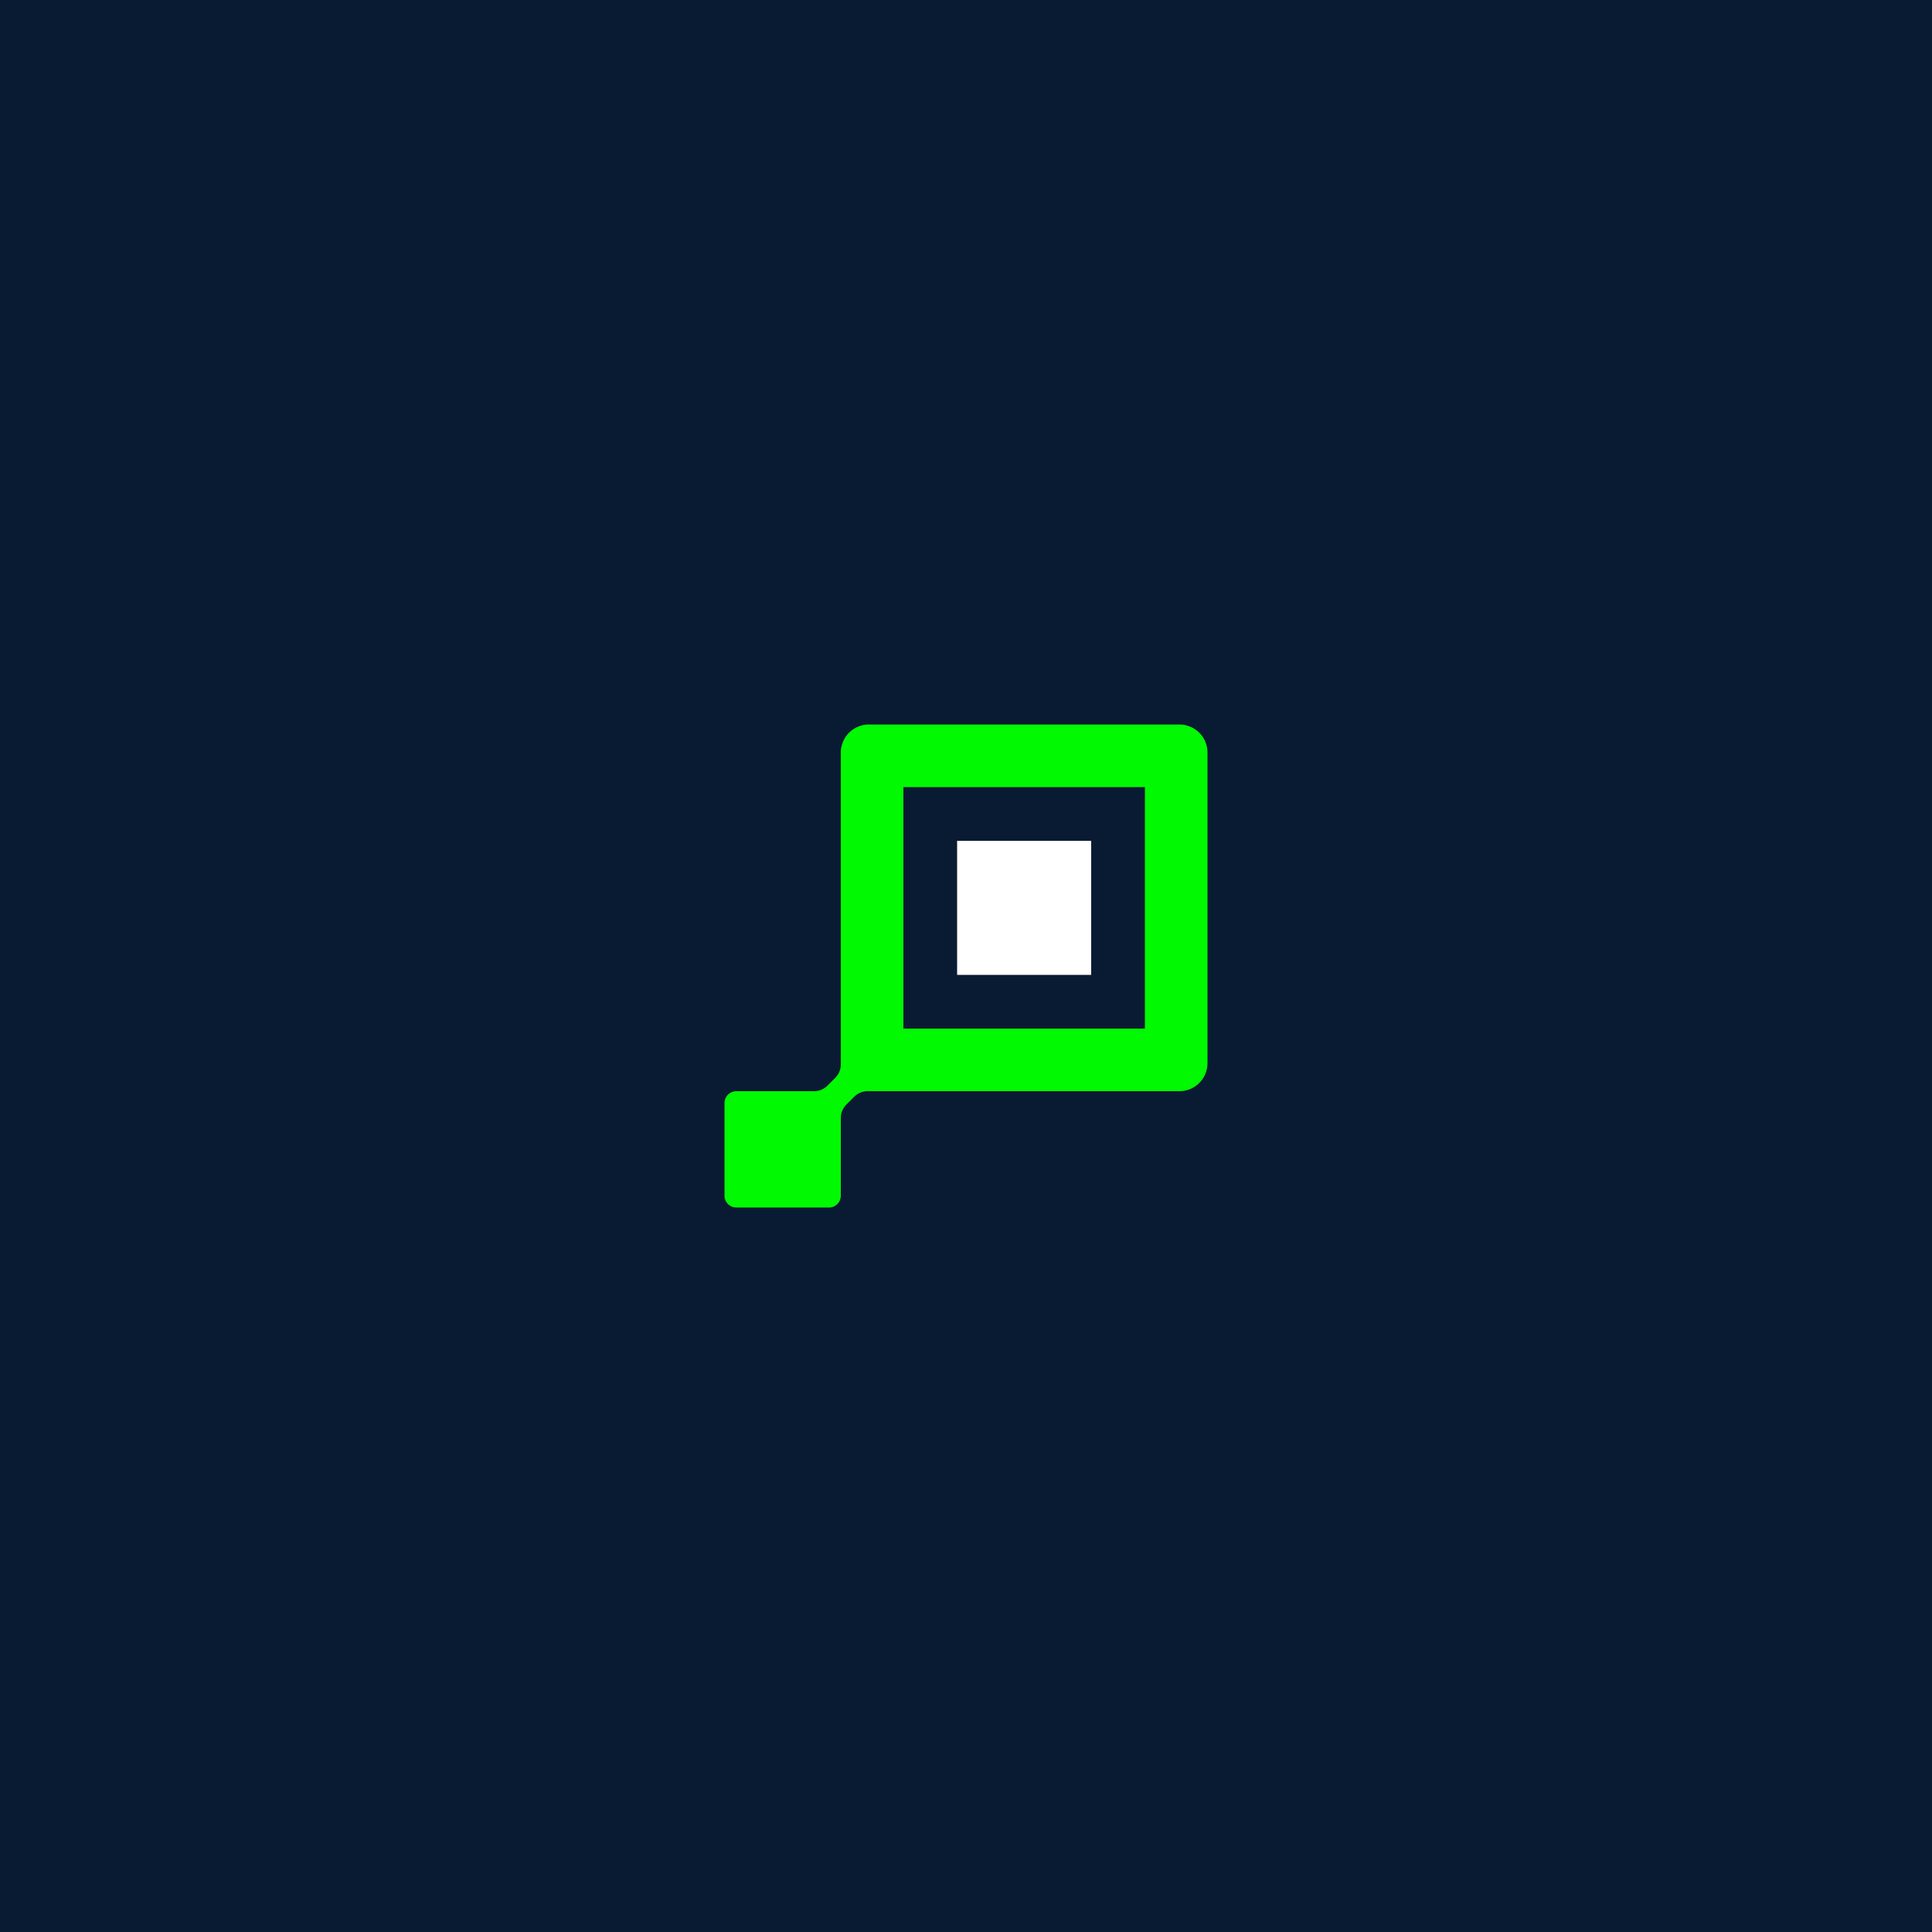
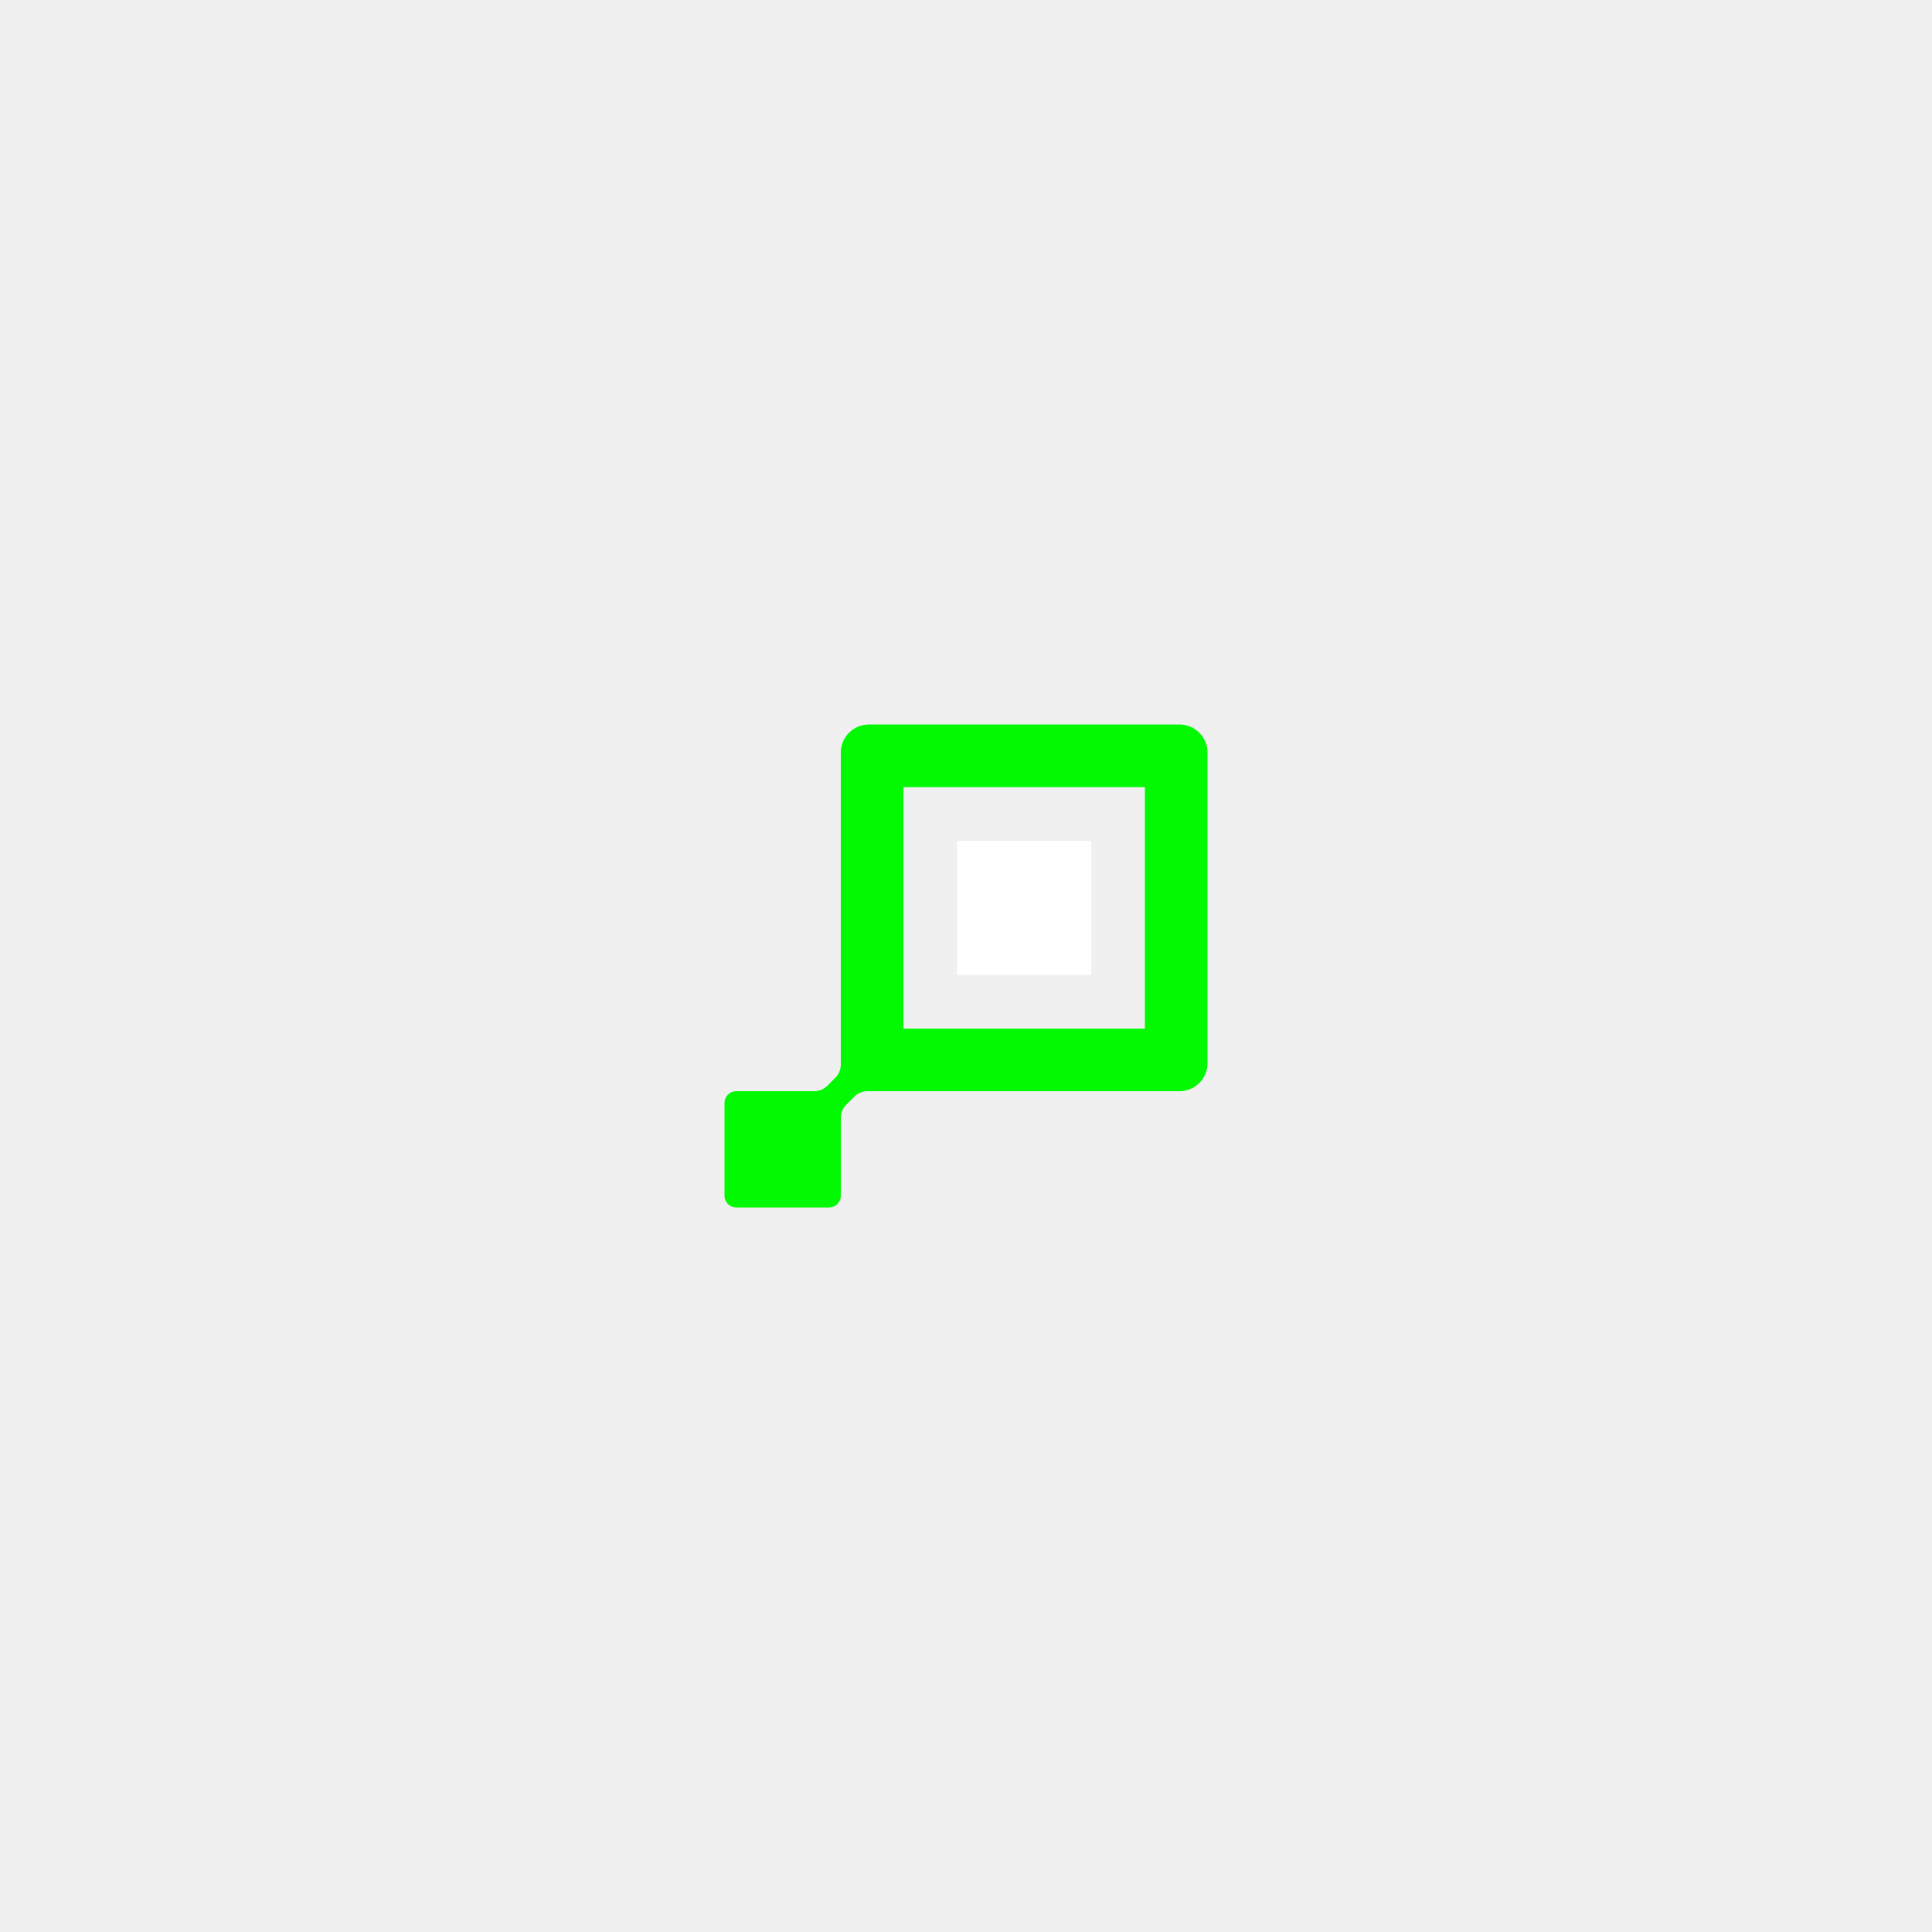
<svg xmlns="http://www.w3.org/2000/svg" version="1.1" id="Layer_1" x="0px" y="0px" viewBox="0 0 1000 1000" enable-background="new 0 0 1000 1000" xml:space="preserve">
-   <rect y="0" fill="#091B33" width="1000" height="1000" />
  <g>
    <path fill="#01F902" d="M610.5,375H449.7c-8,0-14.5,6.5-14.5,14.5V551c0,2.5-1,5-2.8,6.8l-4.2,4.2c-1.8,1.8-4.3,2.8-6.8,2.8h-40.3   c-3.4,0-6.1,2.7-6.1,6.1v48c0,3.4,2.7,6.1,6.1,6.1h48c3.4,0,6.1-2.7,6.1-6.1v-40.3c0-2.5,1-5,2.8-6.8l4.2-4.2   c1.8-1.8,4.3-2.8,6.8-2.8h161.5c8,0,14.5-6.5,14.5-14.5V389.5C625,381.5,618.5,375,610.5,375 M592.6,532.4h-125v-125h125V532.4z" />
    <rect x="495.4" y="435.2" fill="#FFFFFF" width="69.4" height="69.4" />
  </g>
  <rect y="0" fill="none" width="1000" height="1000" />
</svg>
